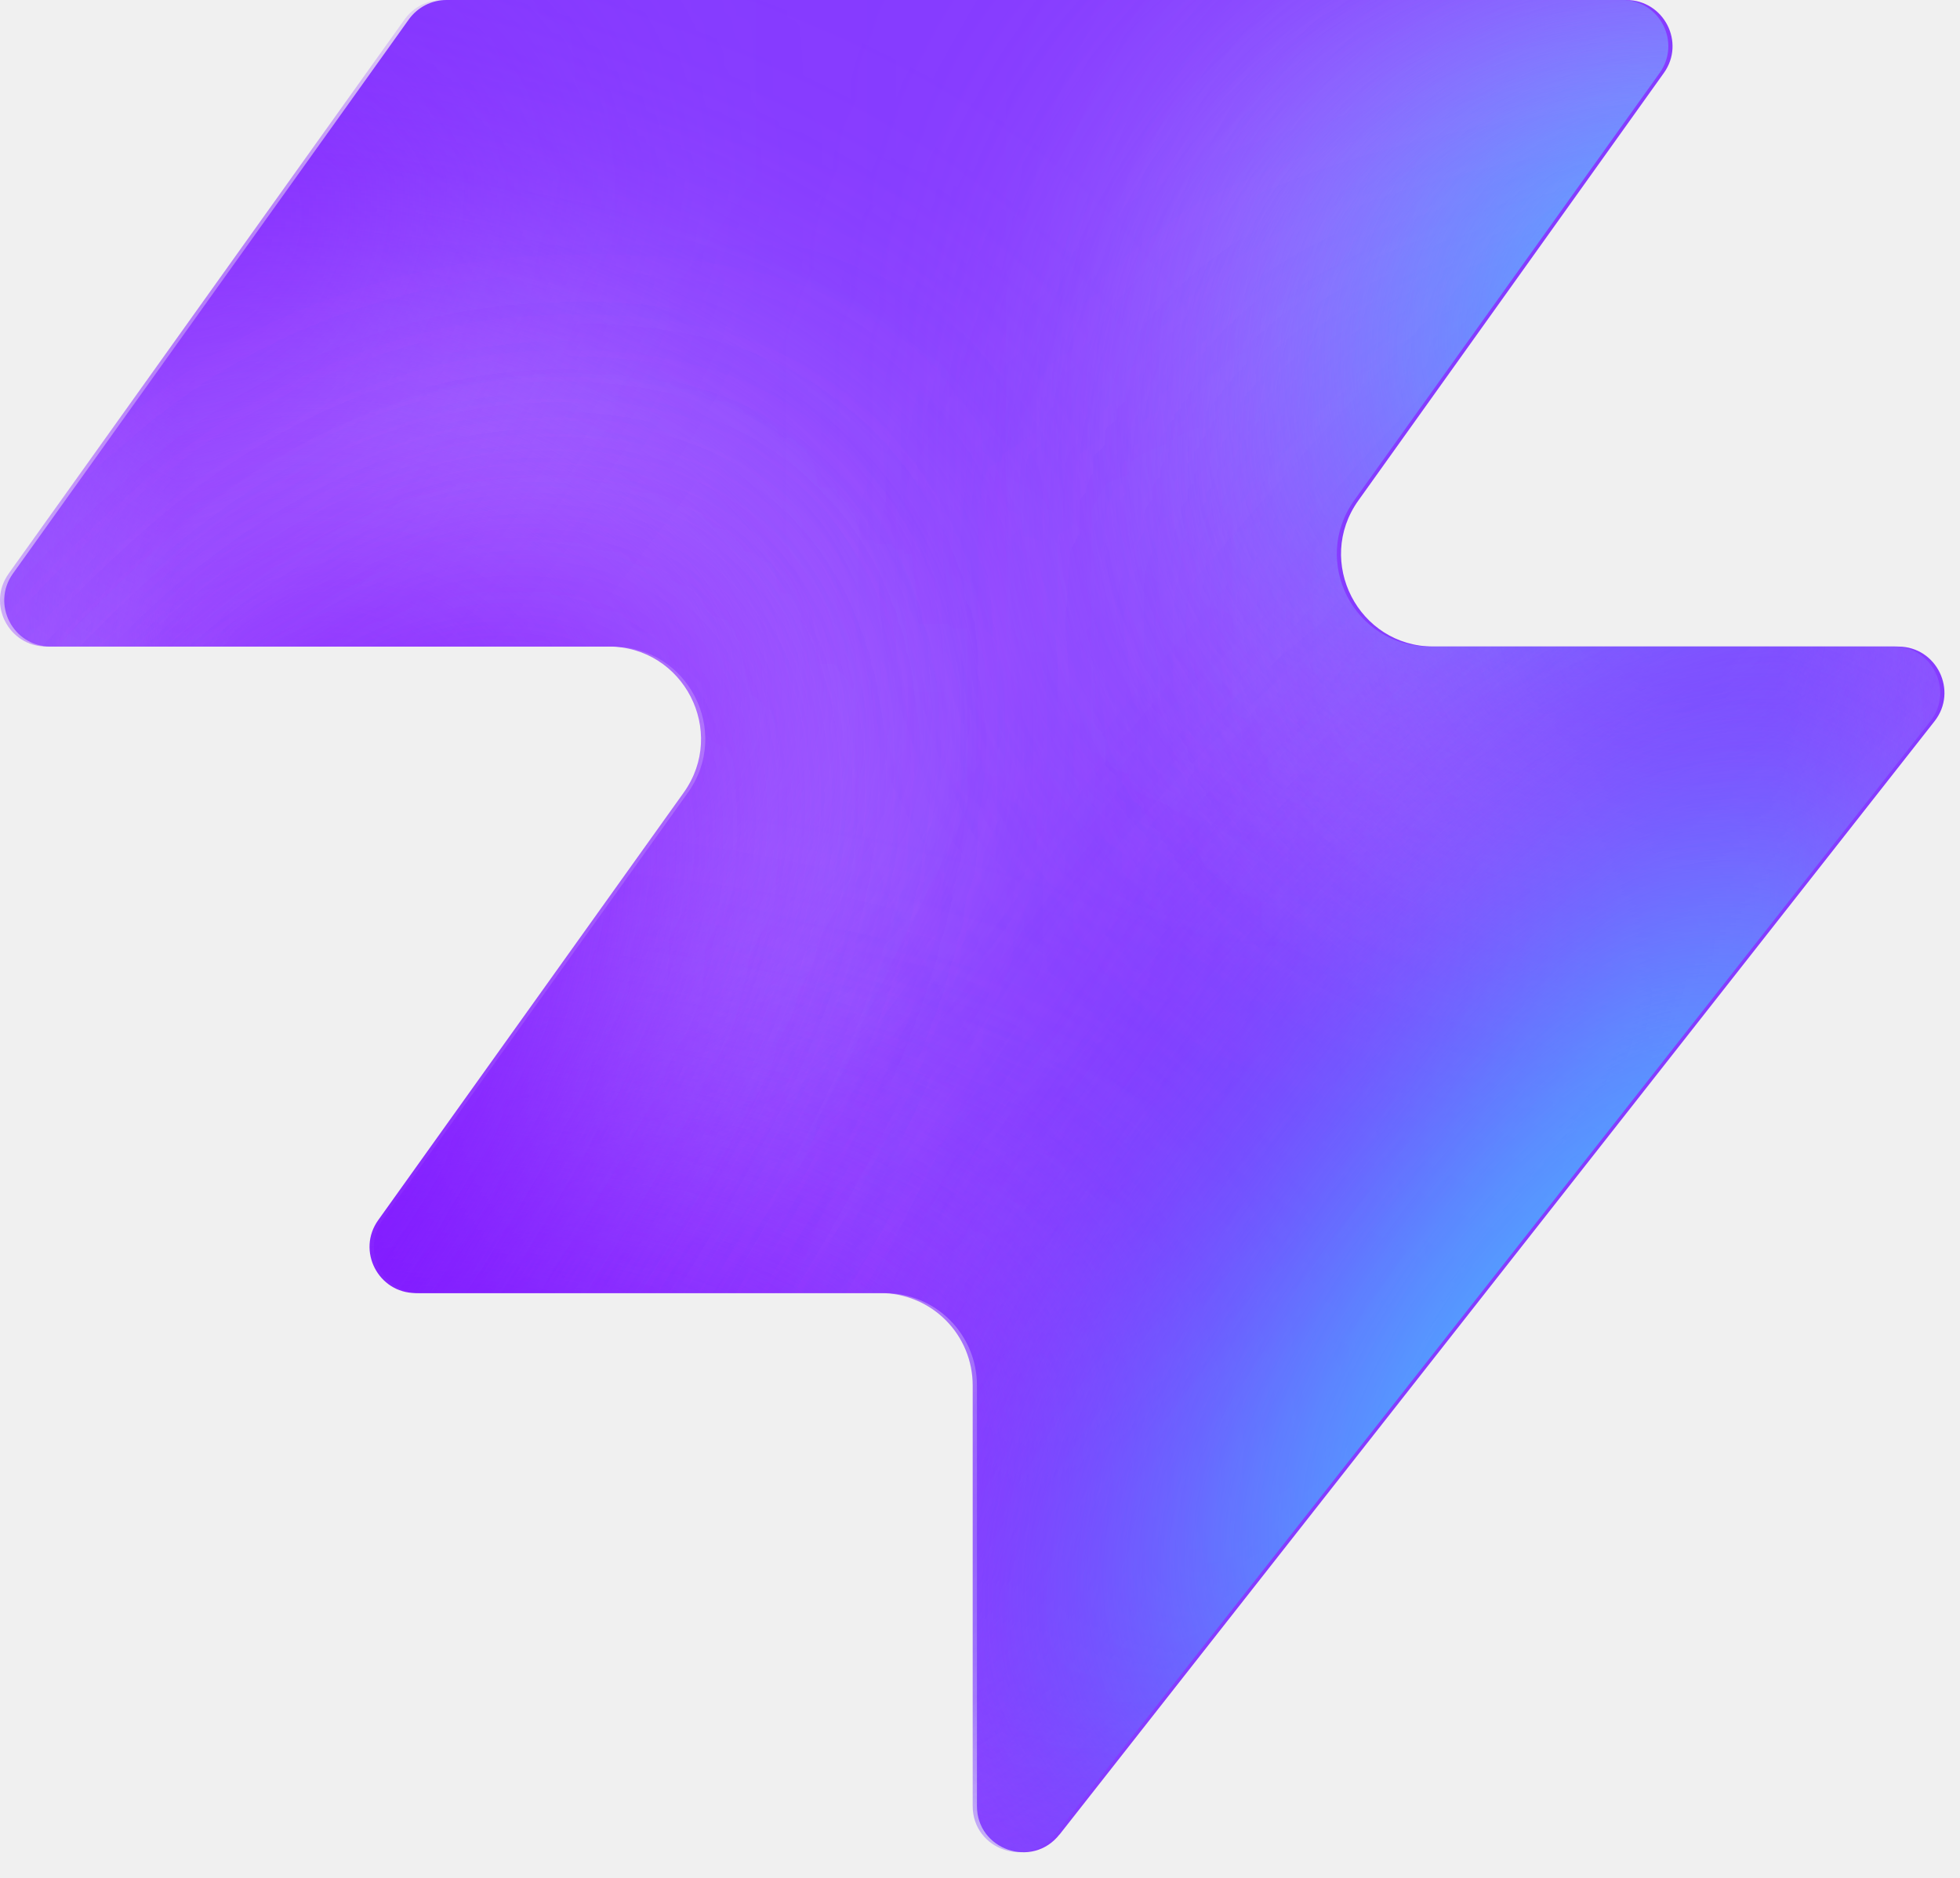
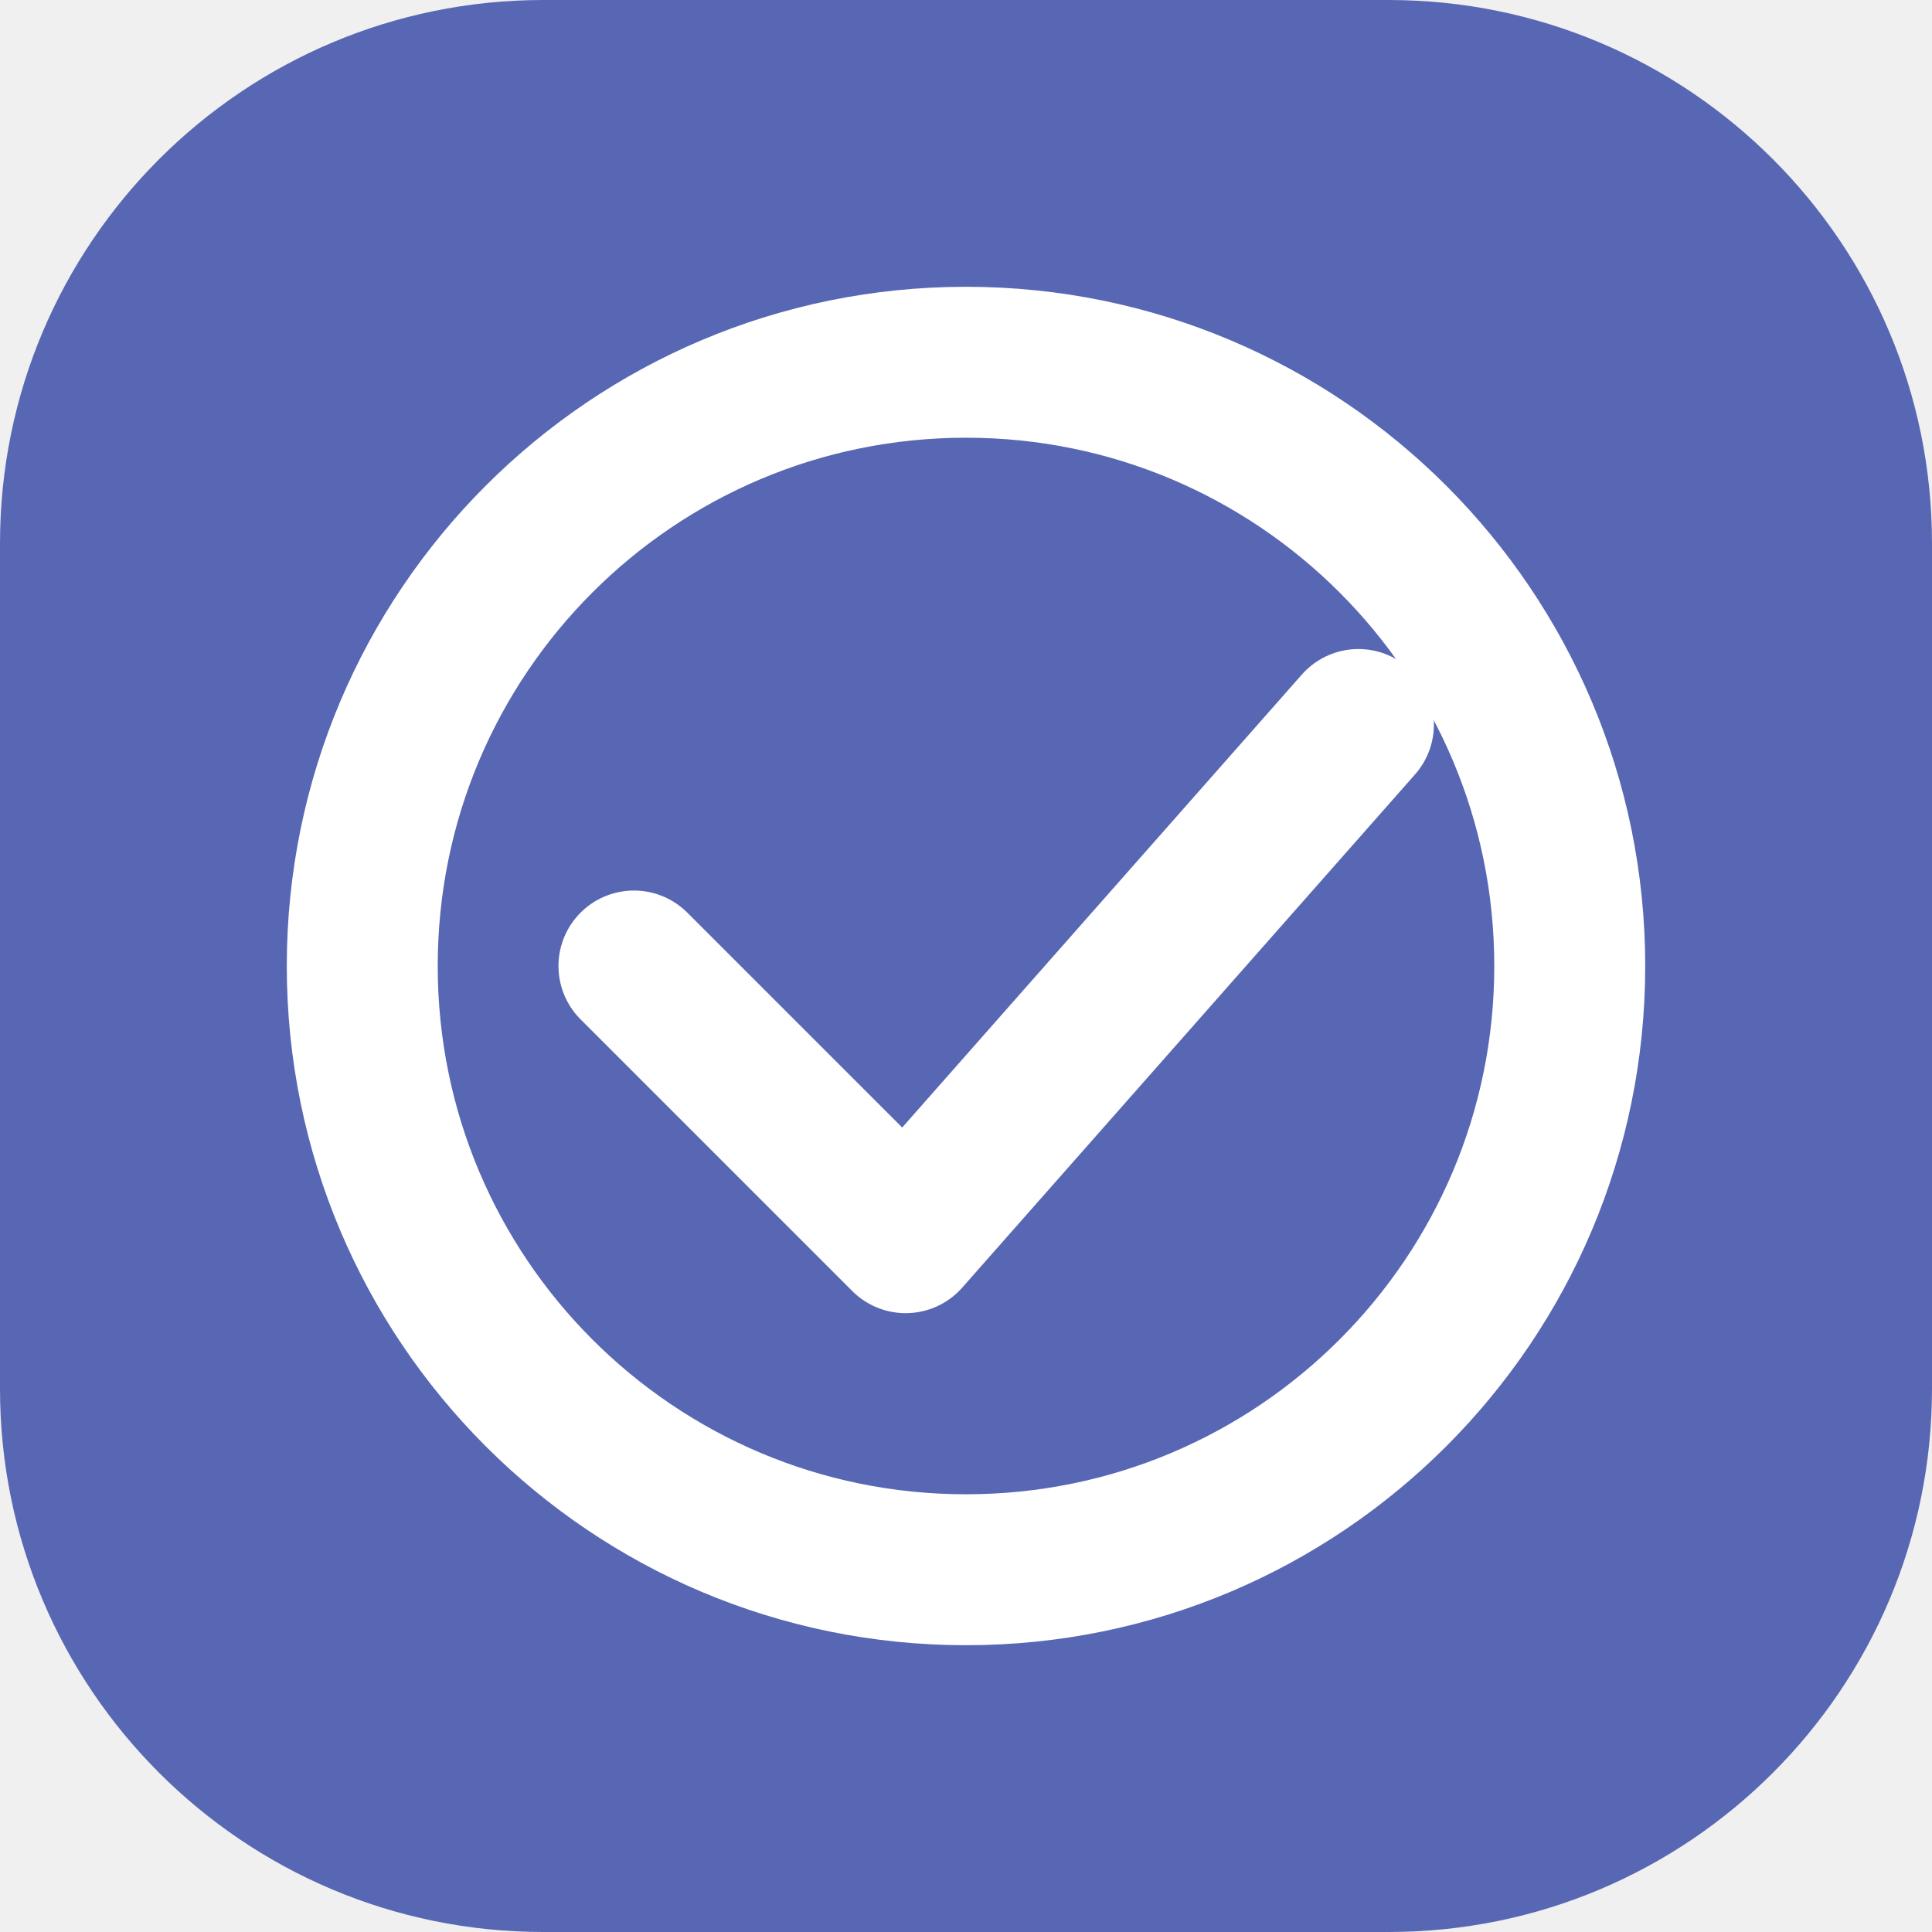
- <svg xmlns="http://www.w3.org/2000/svg" width="48" height="46" fill="none" viewBox="0 0 48 46">
-   <path fill="#863bff" d="M25.946 44.938c-.664.845-2.021.375-2.021-.698V33.937a2.26 2.26 0 0 0-2.262-2.262H10.287c-.92 0-1.456-1.04-.92-1.788l7.48-10.471c1.07-1.497 0-3.578-1.842-3.578H1.237c-.92 0-1.456-1.04-.92-1.788L10.013.474c.214-.297.556-.474.92-.474h28.894c.92 0 1.456 1.04.92 1.788l-7.48 10.471c-1.07 1.498 0 3.579 1.842 3.579h11.377c.943 0 1.473 1.088.89 1.83L25.947 44.94z" style="fill:#863bff;fill:color(display-p3 .525 .23 1);fill-opacity:1" />
-   <mask id="a" width="48" height="46" x="0" y="0" maskUnits="userSpaceOnUse" style="mask-type:alpha">
-     <path fill="#000" d="M25.842 44.938c-.664.844-2.021.375-2.021-.698V33.937a2.26 2.26 0 0 0-2.262-2.262H10.183c-.92 0-1.456-1.04-.92-1.788l7.48-10.471c1.07-1.498 0-3.579-1.842-3.579H1.133c-.92 0-1.456-1.04-.92-1.787L9.91.473c.214-.297.556-.474.92-.474h28.894c.92 0 1.456 1.04.92 1.788l-7.48 10.471c-1.07 1.498 0 3.578 1.842 3.578h11.377c.943 0 1.473 1.088.89 1.832L25.843 44.94z" style="fill:#000;fill-opacity:1" />
-   </mask>
-   <g mask="url(#a)">
-     <g filter="url(#b)">
-       <ellipse cx="5.508" cy="14.704" fill="#ede6ff" rx="5.508" ry="14.704" style="fill:#ede6ff;fill:color(display-p3 .927 .903 1);fill-opacity:1" transform="matrix(.00324 1 1 -.00324 -4.47 31.516)" />
-     </g>
-     <g filter="url(#c)">
-       <ellipse cx="10.399" cy="29.851" fill="#ede6ff" rx="10.399" ry="29.851" style="fill:#ede6ff;fill:color(display-p3 .927 .903 1);fill-opacity:1" transform="matrix(.00324 1 1 -.00324 -39.328 7.883)" />
-     </g>
-     <g filter="url(#d)">
-       <ellipse cx="5.508" cy="30.487" fill="#7e14ff" rx="5.508" ry="30.487" style="fill:#7e14ff;fill:color(display-p3 .492 .077 1);fill-opacity:1" transform="rotate(89.814 -25.913 -14.639)scale(1 -1)" />
-     </g>
-     <g filter="url(#e)">
-       <ellipse cx="5.508" cy="30.599" fill="#7e14ff" rx="5.508" ry="30.599" style="fill:#7e14ff;fill:color(display-p3 .492 .077 1);fill-opacity:1" transform="rotate(89.814 -32.644 -3.334)scale(1 -1)" />
-     </g>
-     <g filter="url(#f)">
-       <ellipse cx="5.508" cy="30.599" fill="#7e14ff" rx="5.508" ry="30.599" style="fill:#7e14ff;fill:color(display-p3 .492 .077 1);fill-opacity:1" transform="matrix(.00324 1 1 -.00324 -34.34 30.47)" />
-     </g>
-     <g filter="url(#g)">
-       <ellipse cx="14.072" cy="22.078" fill="#ede6ff" rx="14.072" ry="22.078" style="fill:#ede6ff;fill:color(display-p3 .927 .903 1);fill-opacity:1" transform="rotate(93.35 24.506 48.493)scale(-1 1)" />
-     </g>
-     <g filter="url(#h)">
-       <ellipse cx="3.47" cy="21.501" fill="#7e14ff" rx="3.47" ry="21.501" style="fill:#7e14ff;fill:color(display-p3 .492 .077 1);fill-opacity:1" transform="rotate(89.009 28.708 47.59)scale(-1 1)" />
-     </g>
-     <g filter="url(#i)">
-       <ellipse cx="3.47" cy="21.501" fill="#7e14ff" rx="3.47" ry="21.501" style="fill:#7e14ff;fill:color(display-p3 .492 .077 1);fill-opacity:1" transform="rotate(89.009 28.708 47.59)scale(-1 1)" />
-     </g>
-     <g filter="url(#j)">
-       <ellipse cx=".387" cy="8.972" fill="#7e14ff" rx="4.407" ry="29.108" style="fill:#7e14ff;fill:color(display-p3 .492 .077 1);fill-opacity:1" transform="rotate(39.51 .387 8.972)" />
-     </g>
-     <g filter="url(#k)">
-       <ellipse cx="47.523" cy="-6.092" fill="#7e14ff" rx="4.407" ry="29.108" style="fill:#7e14ff;fill:color(display-p3 .492 .077 1);fill-opacity:1" transform="rotate(37.892 47.523 -6.092)" />
-     </g>
-     <g filter="url(#l)">
-       <ellipse cx="41.412" cy="6.333" fill="#47bfff" rx="5.971" ry="9.665" style="fill:#47bfff;fill:color(display-p3 .28 .748 1);fill-opacity:1" transform="rotate(37.892 41.412 6.333)" />
-     </g>
-     <g filter="url(#m)">
-       <ellipse cx="-1.879" cy="38.332" fill="#7e14ff" rx="4.407" ry="29.108" style="fill:#7e14ff;fill:color(display-p3 .492 .077 1);fill-opacity:1" transform="rotate(37.892 -1.88 38.332)" />
-     </g>
-     <g filter="url(#n)">
-       <ellipse cx="-1.879" cy="38.332" fill="#7e14ff" rx="4.407" ry="29.108" style="fill:#7e14ff;fill:color(display-p3 .492 .077 1);fill-opacity:1" transform="rotate(37.892 -1.88 38.332)" />
-     </g>
-     <g filter="url(#o)">
-       <ellipse cx="35.651" cy="29.907" fill="#7e14ff" rx="4.407" ry="29.108" style="fill:#7e14ff;fill:color(display-p3 .492 .077 1);fill-opacity:1" transform="rotate(37.892 35.651 29.907)" />
-     </g>
-     <g filter="url(#p)">
-       <ellipse cx="38.418" cy="32.4" fill="#47bfff" rx="5.971" ry="15.297" style="fill:#47bfff;fill:color(display-p3 .28 .748 1);fill-opacity:1" transform="rotate(37.892 38.418 32.4)" />
-     </g>
-   </g>
-   <defs>
-     <filter id="b" width="60.045" height="41.654" x="-19.77" y="16.149" color-interpolation-filters="sRGB" filterUnits="userSpaceOnUse">
-       <feFlood flood-opacity="0" result="BackgroundImageFix" />
-       <feBlend in="SourceGraphic" in2="BackgroundImageFix" result="shape" />
-       <feGaussianBlur result="effect1_foregroundBlur_2002_17158" stdDeviation="7.659" />
-     </filter>
-     <filter id="c" width="90.34" height="51.437" x="-54.613" y="-7.533" color-interpolation-filters="sRGB" filterUnits="userSpaceOnUse">
-       <feFlood flood-opacity="0" result="BackgroundImageFix" />
-       <feBlend in="SourceGraphic" in2="BackgroundImageFix" result="shape" />
-       <feGaussianBlur result="effect1_foregroundBlur_2002_17158" stdDeviation="7.659" />
-     </filter>
-     <filter id="d" width="79.355" height="29.4" x="-49.64" y="2.03" color-interpolation-filters="sRGB" filterUnits="userSpaceOnUse">
-       <feFlood flood-opacity="0" result="BackgroundImageFix" />
-       <feBlend in="SourceGraphic" in2="BackgroundImageFix" result="shape" />
-       <feGaussianBlur result="effect1_foregroundBlur_2002_17158" stdDeviation="4.596" />
-     </filter>
-     <filter id="e" width="79.579" height="29.4" x="-45.045" y="20.029" color-interpolation-filters="sRGB" filterUnits="userSpaceOnUse">
-       <feFlood flood-opacity="0" result="BackgroundImageFix" />
-       <feBlend in="SourceGraphic" in2="BackgroundImageFix" result="shape" />
-       <feGaussianBlur result="effect1_foregroundBlur_2002_17158" stdDeviation="4.596" />
-     </filter>
-     <filter id="f" width="79.579" height="29.4" x="-43.513" y="21.178" color-interpolation-filters="sRGB" filterUnits="userSpaceOnUse">
-       <feFlood flood-opacity="0" result="BackgroundImageFix" />
-       <feBlend in="SourceGraphic" in2="BackgroundImageFix" result="shape" />
-       <feGaussianBlur result="effect1_foregroundBlur_2002_17158" stdDeviation="4.596" />
-     </filter>
-     <filter id="g" width="74.749" height="58.852" x="15.756" y="-17.901" color-interpolation-filters="sRGB" filterUnits="userSpaceOnUse">
-       <feFlood flood-opacity="0" result="BackgroundImageFix" />
-       <feBlend in="SourceGraphic" in2="BackgroundImageFix" result="shape" />
-       <feGaussianBlur result="effect1_foregroundBlur_2002_17158" stdDeviation="7.659" />
-     </filter>
-     <filter id="h" width="61.377" height="25.362" x="23.548" y="2.284" color-interpolation-filters="sRGB" filterUnits="userSpaceOnUse">
-       <feFlood flood-opacity="0" result="BackgroundImageFix" />
-       <feBlend in="SourceGraphic" in2="BackgroundImageFix" result="shape" />
-       <feGaussianBlur result="effect1_foregroundBlur_2002_17158" stdDeviation="4.596" />
-     </filter>
-     <filter id="i" width="61.377" height="25.362" x="23.548" y="2.284" color-interpolation-filters="sRGB" filterUnits="userSpaceOnUse">
-       <feFlood flood-opacity="0" result="BackgroundImageFix" />
-       <feBlend in="SourceGraphic" in2="BackgroundImageFix" result="shape" />
-       <feGaussianBlur result="effect1_foregroundBlur_2002_17158" stdDeviation="4.596" />
-     </filter>
-     <filter id="j" width="56.045" height="63.649" x="-27.636" y="-22.853" color-interpolation-filters="sRGB" filterUnits="userSpaceOnUse">
-       <feFlood flood-opacity="0" result="BackgroundImageFix" />
-       <feBlend in="SourceGraphic" in2="BackgroundImageFix" result="shape" />
-       <feGaussianBlur result="effect1_foregroundBlur_2002_17158" stdDeviation="4.596" />
-     </filter>
-     <filter id="k" width="54.814" height="64.646" x="20.116" y="-38.415" color-interpolation-filters="sRGB" filterUnits="userSpaceOnUse">
-       <feFlood flood-opacity="0" result="BackgroundImageFix" />
-       <feBlend in="SourceGraphic" in2="BackgroundImageFix" result="shape" />
-       <feGaussianBlur result="effect1_foregroundBlur_2002_17158" stdDeviation="4.596" />
-     </filter>
-     <filter id="l" width="33.541" height="35.313" x="24.641" y="-11.323" color-interpolation-filters="sRGB" filterUnits="userSpaceOnUse">
-       <feFlood flood-opacity="0" result="BackgroundImageFix" />
-       <feBlend in="SourceGraphic" in2="BackgroundImageFix" result="shape" />
-       <feGaussianBlur result="effect1_foregroundBlur_2002_17158" stdDeviation="4.596" />
-     </filter>
-     <filter id="m" width="54.814" height="64.646" x="-29.286" y="6.009" color-interpolation-filters="sRGB" filterUnits="userSpaceOnUse">
-       <feFlood flood-opacity="0" result="BackgroundImageFix" />
-       <feBlend in="SourceGraphic" in2="BackgroundImageFix" result="shape" />
-       <feGaussianBlur result="effect1_foregroundBlur_2002_17158" stdDeviation="4.596" />
-     </filter>
-     <filter id="n" width="54.814" height="64.646" x="-29.286" y="6.009" color-interpolation-filters="sRGB" filterUnits="userSpaceOnUse">
-       <feFlood flood-opacity="0" result="BackgroundImageFix" />
-       <feBlend in="SourceGraphic" in2="BackgroundImageFix" result="shape" />
-       <feGaussianBlur result="effect1_foregroundBlur_2002_17158" stdDeviation="4.596" />
-     </filter>
-     <filter id="o" width="54.814" height="64.646" x="8.244" y="-2.416" color-interpolation-filters="sRGB" filterUnits="userSpaceOnUse">
-       <feFlood flood-opacity="0" result="BackgroundImageFix" />
-       <feBlend in="SourceGraphic" in2="BackgroundImageFix" result="shape" />
-       <feGaussianBlur result="effect1_foregroundBlur_2002_17158" stdDeviation="4.596" />
-     </filter>
-     <filter id="p" width="39.409" height="43.623" x="18.713" y="10.588" color-interpolation-filters="sRGB" filterUnits="userSpaceOnUse">
-       <feFlood flood-opacity="0" result="BackgroundImageFix" />
-       <feBlend in="SourceGraphic" in2="BackgroundImageFix" result="shape" />
-       <feGaussianBlur result="effect1_foregroundBlur_2002_17158" stdDeviation="4.596" />
-     </filter>
-   </defs>
+ <svg xmlns="http://www.w3.org/2000/svg" width="64" height="64" viewBox="0 0 64 64" fill="none">
+   <rect x="0" y="0" width="64" height="64" rx="18" fill="#5867B3" />
+   <circle cx="32" cy="32" r="20" stroke="#FFFFFF" stroke-width="5" fill="none" />
+   <path d="M21 32L30 41L45 24" stroke="#FFFFFF" stroke-width="5" stroke-linecap="round" stroke-linejoin="round" />
</svg>
